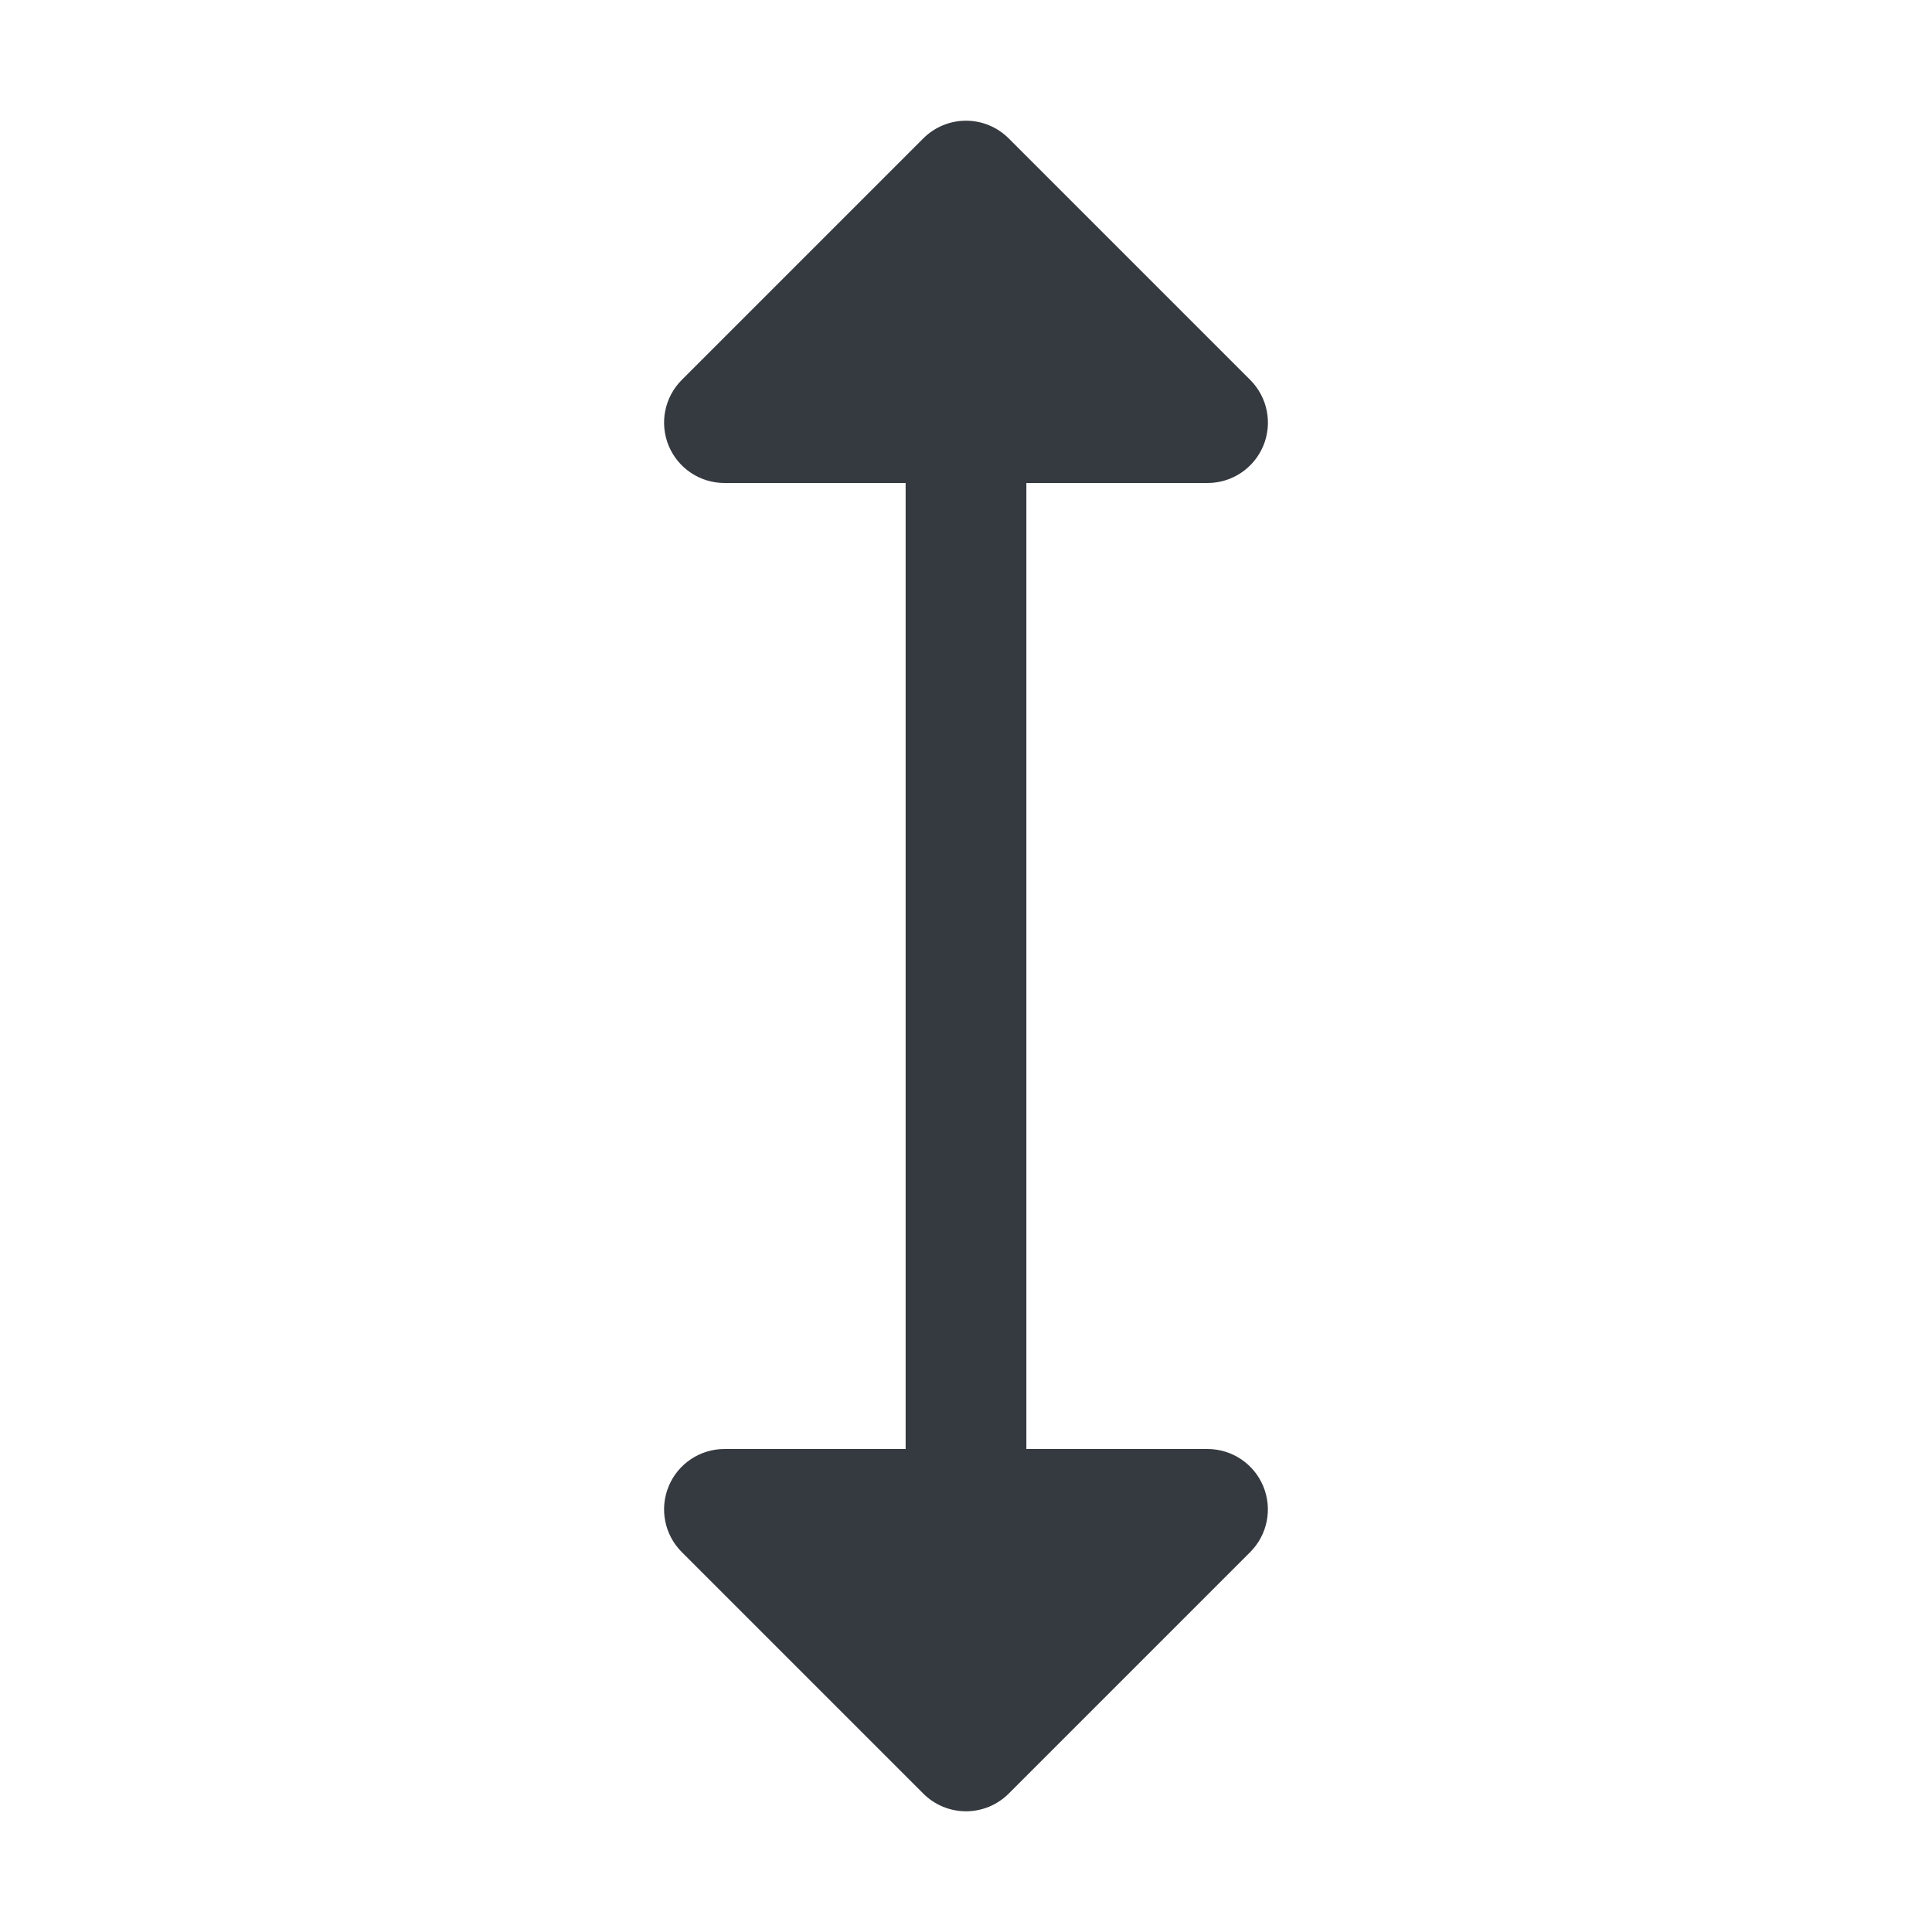
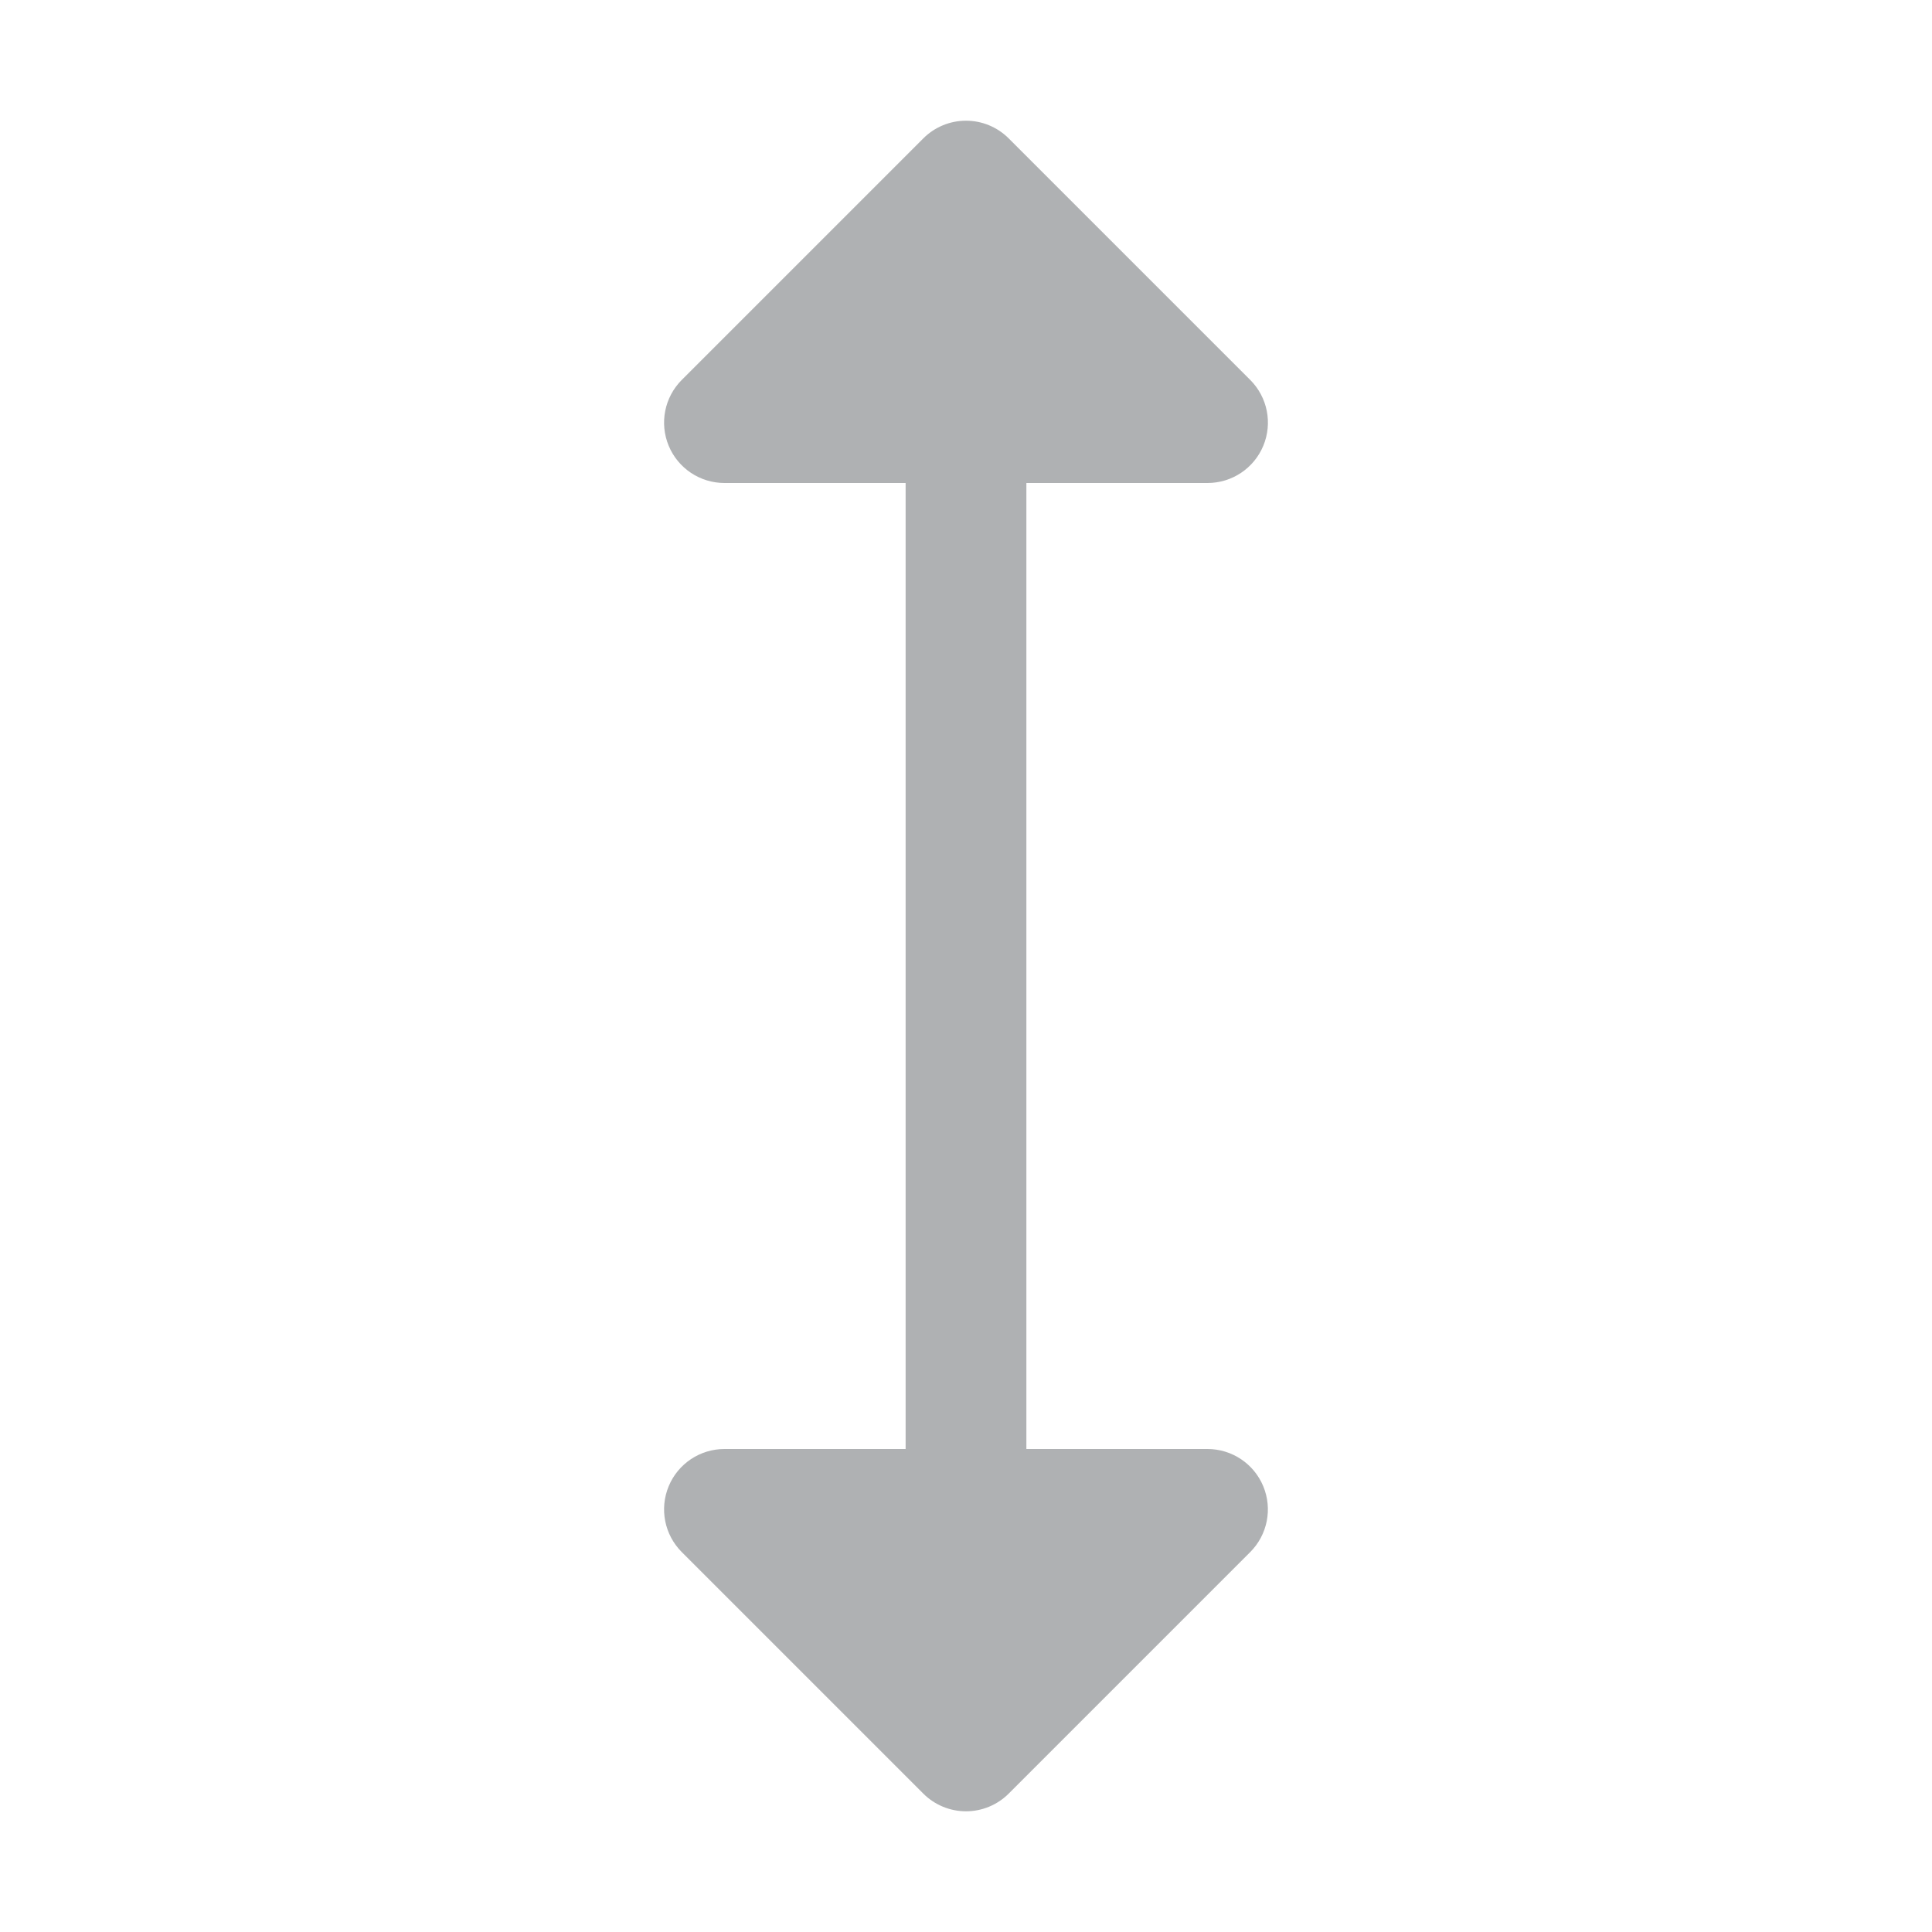
- <svg xmlns="http://www.w3.org/2000/svg" width="32" height="32" fill="#353a40" viewBox="0 0 256 256" version="1.1" id="svg4">
+ <svg xmlns="http://www.w3.org/2000/svg" width="24" height="24" fill="#afb1b3" viewBox="0 0 256 256" version="1.1" id="svg4">
  <defs id="defs8" />
  <path d="M167.39,196.94a8,8,0,0,1-1.73,8.72l-32,32a8,8,0,0,1-11.32,0l-32-32A8,8,0,0,1,96,192h24V64H96a8,8,0,0,1-5.66-13.66l32-32a8,8,0,0,1,11.32,0l32,32A8,8,0,0,1,160,64H136V192h24A8,8,0,0,1,167.39,196.94Z" id="path2" />
</svg>
